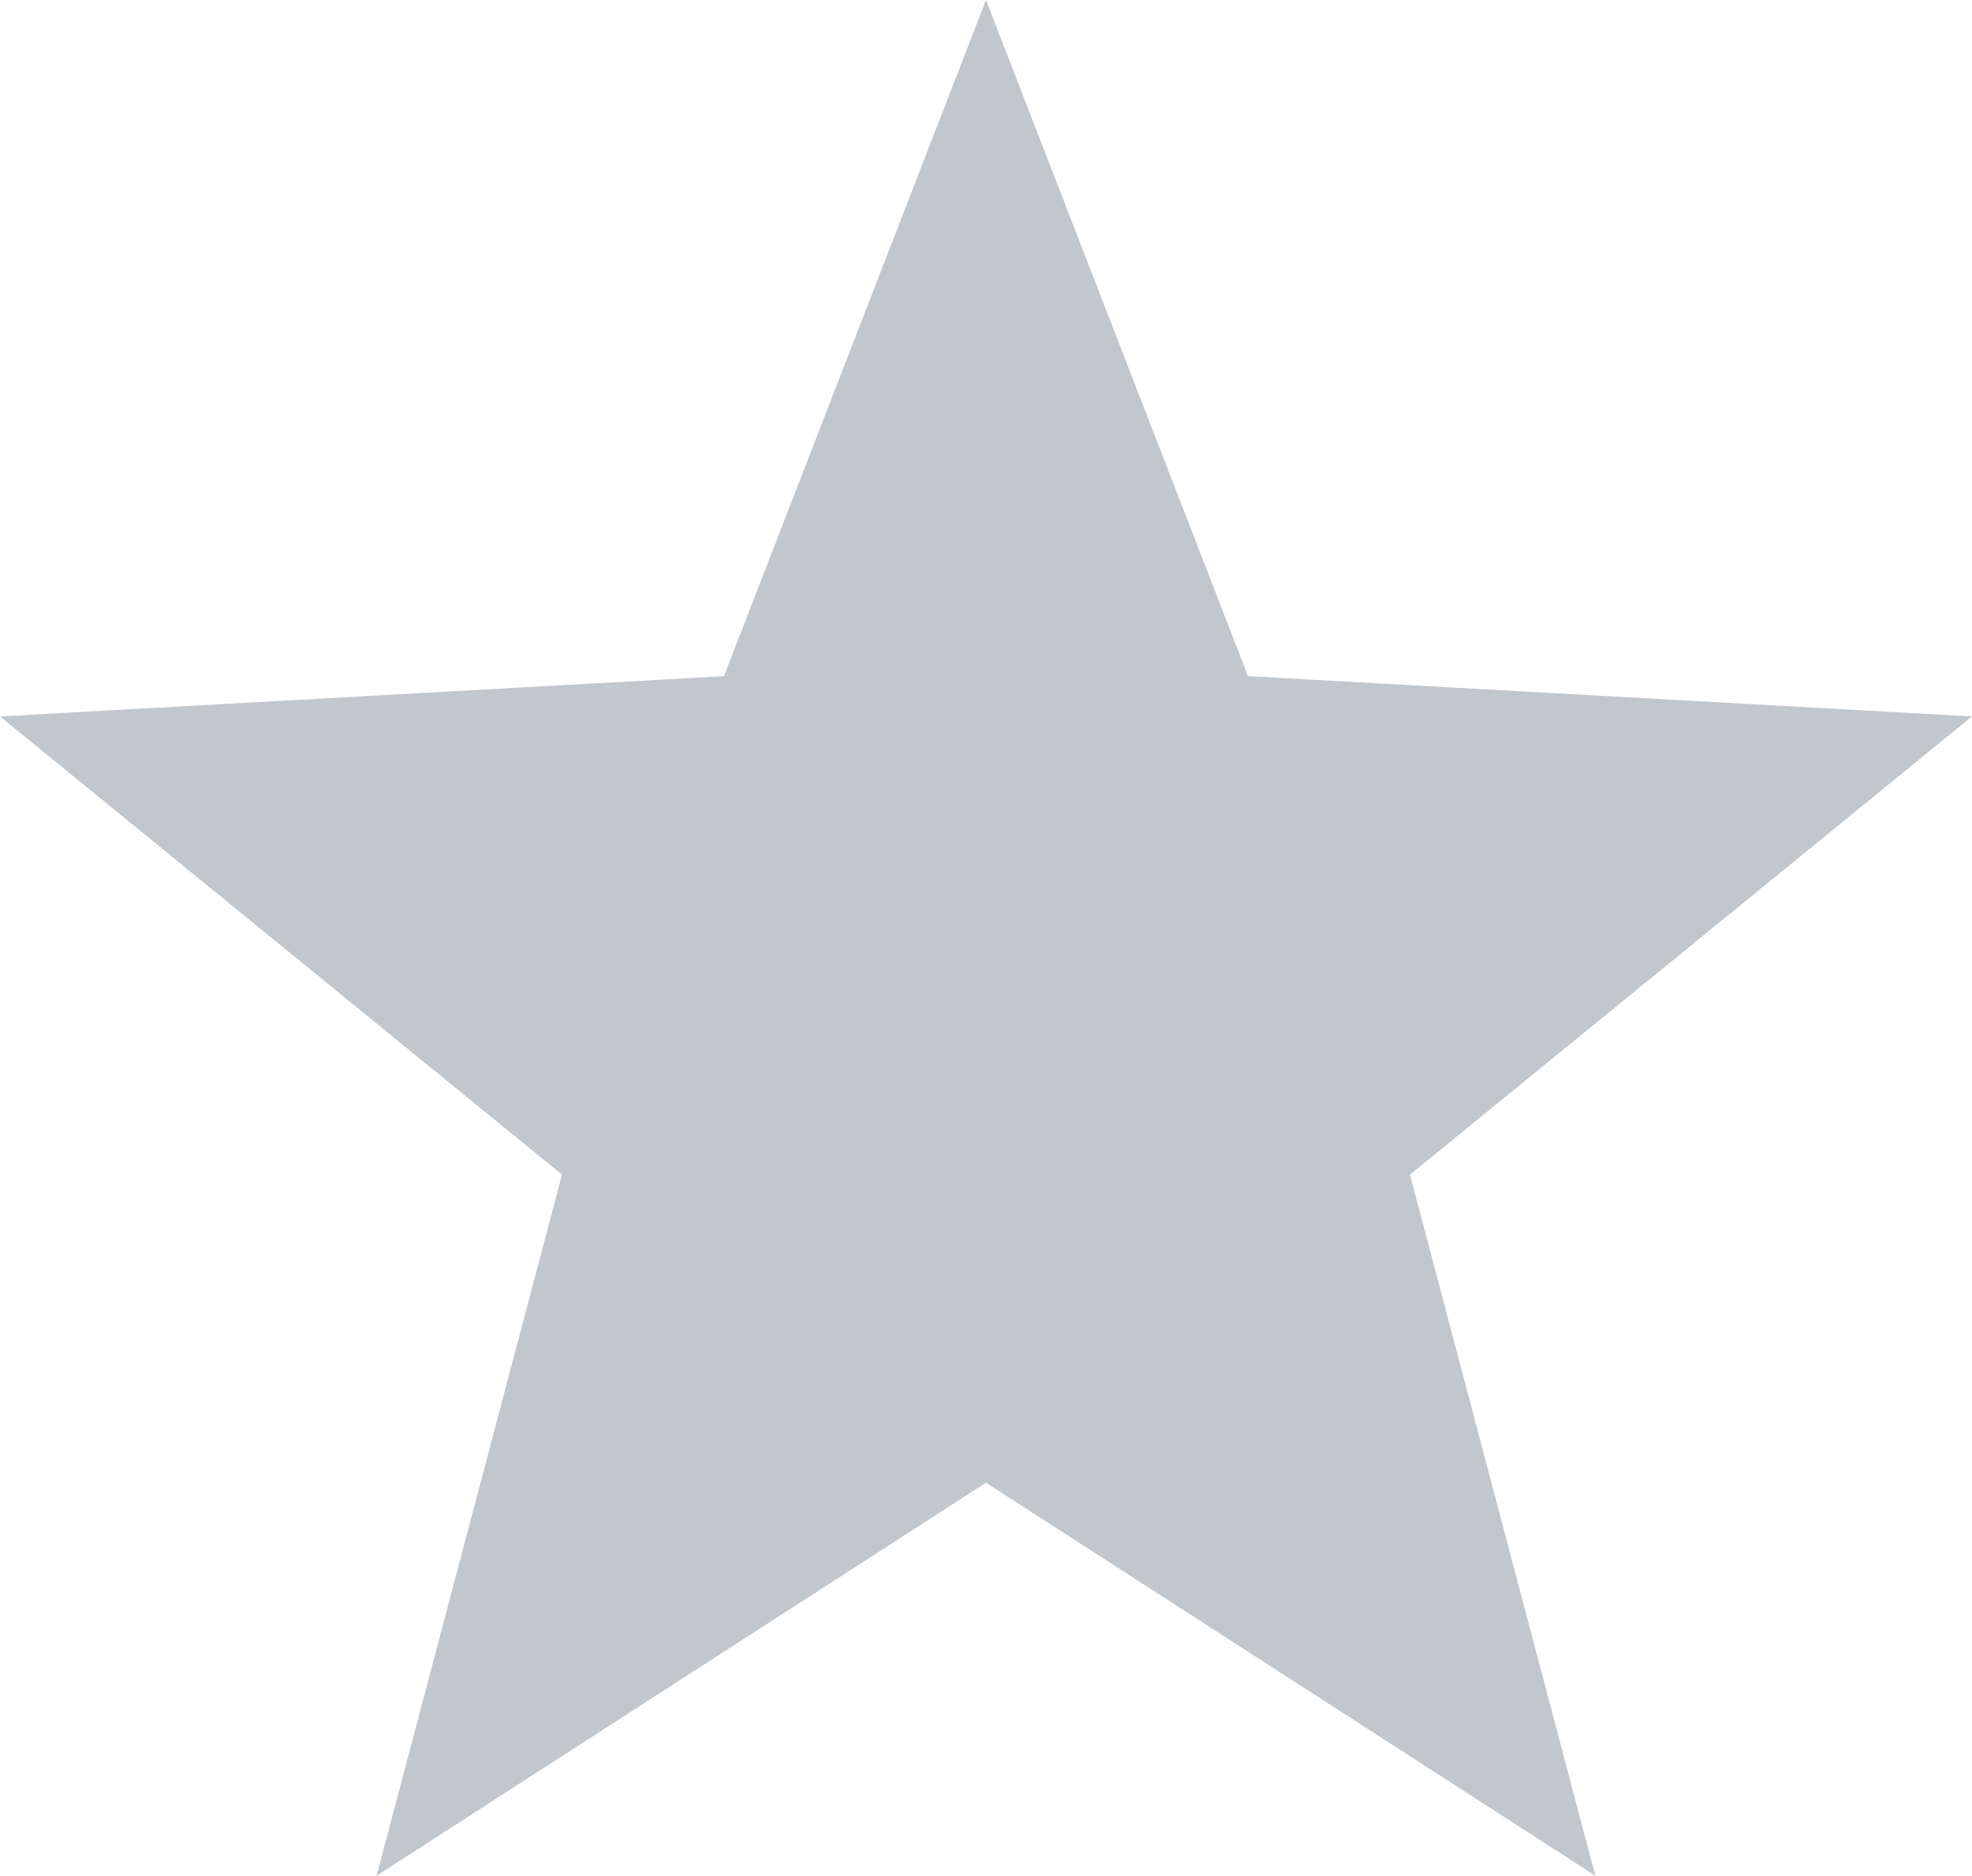
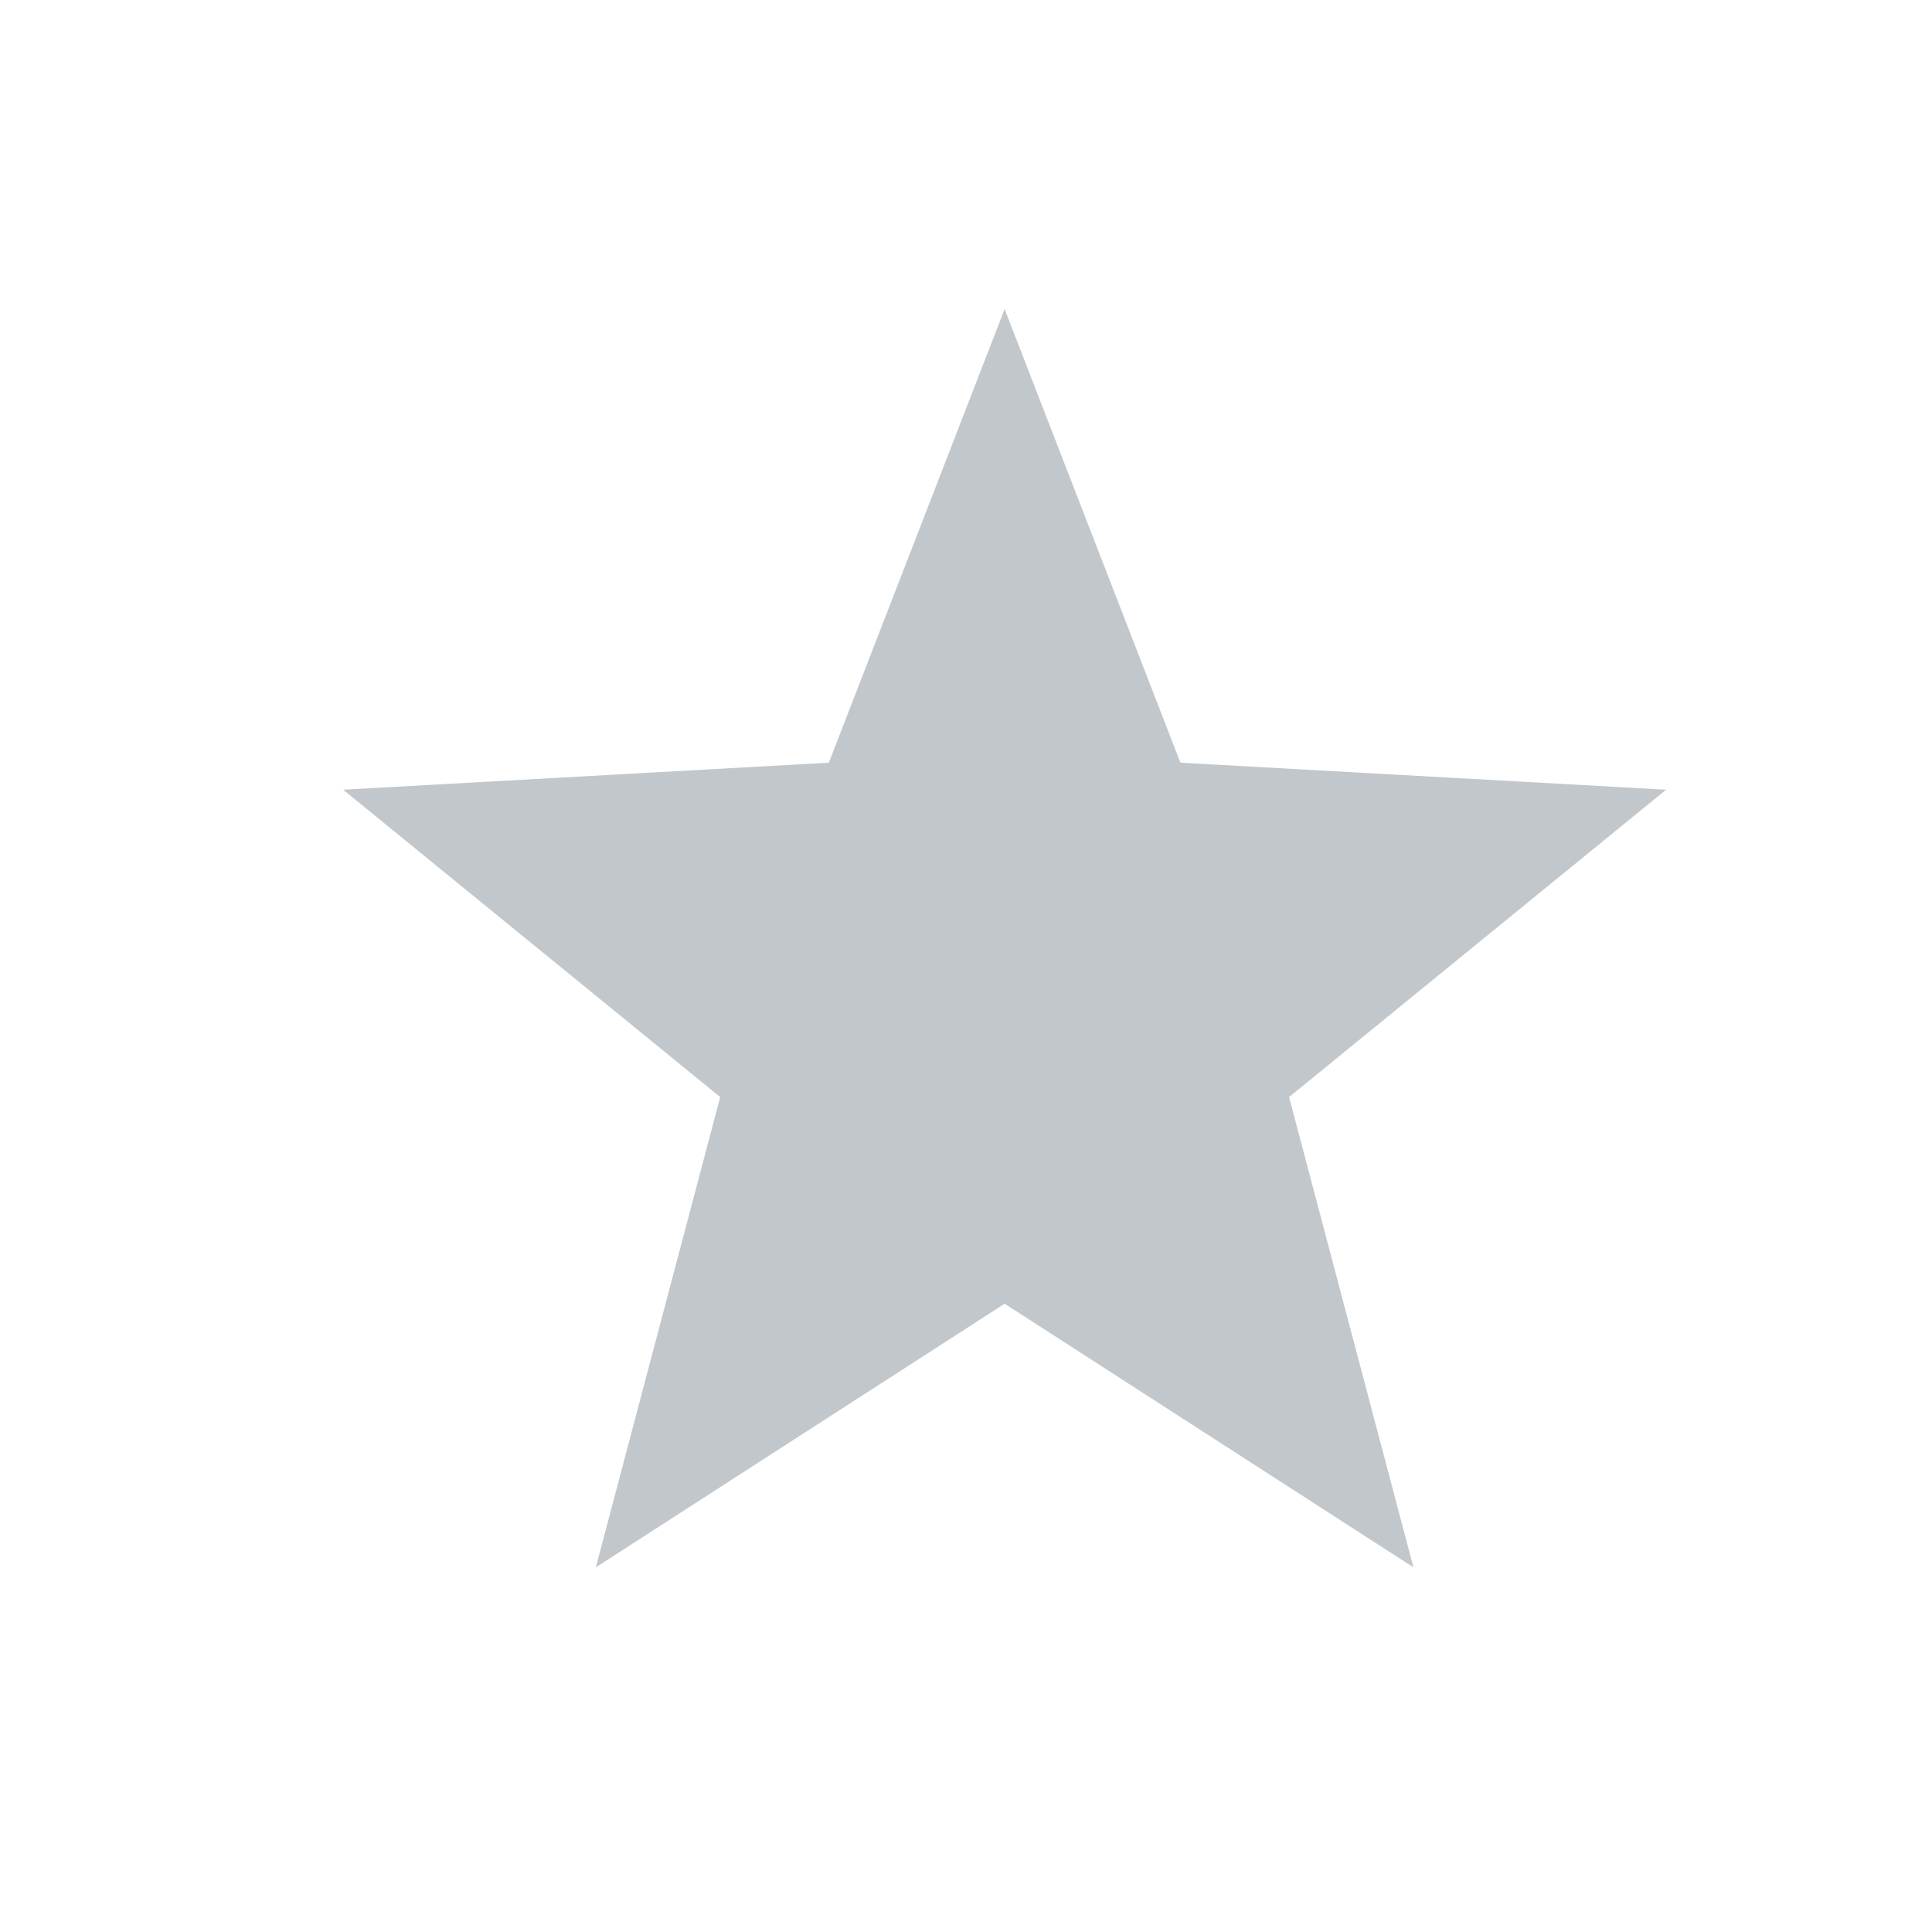
- <svg xmlns="http://www.w3.org/2000/svg" id="Layer_1" data-name="Layer 1" viewBox="0 0 547.81 521">
+ <svg xmlns="http://www.w3.org/2000/svg" id="Layer_1" version="1.1" viewBox="0 0 800 800">
  <defs>
    <style>
-       .cls-1 {
+       .st0 {
        fill: #c2c7cc;
      }
    </style>
  </defs>
-   <path class="cls-1" d="M273.9,0l72.79,187.81,201.11,11.19-156.12,127.27,51.5,194.73-169.28-109.16-169.28,109.16,51.5-194.73L0,199l201.11-11.19L273.9,0Z" />
+   <path class="st0" d="M416,128l72.79,187.81,201.11,11.19-156.12,127.27,51.5,194.73-169.28-109.16-169.28,109.16,51.5-194.73-156.13-127.27,201.11-11.19,72.79-187.81h0Z" />
</svg>
